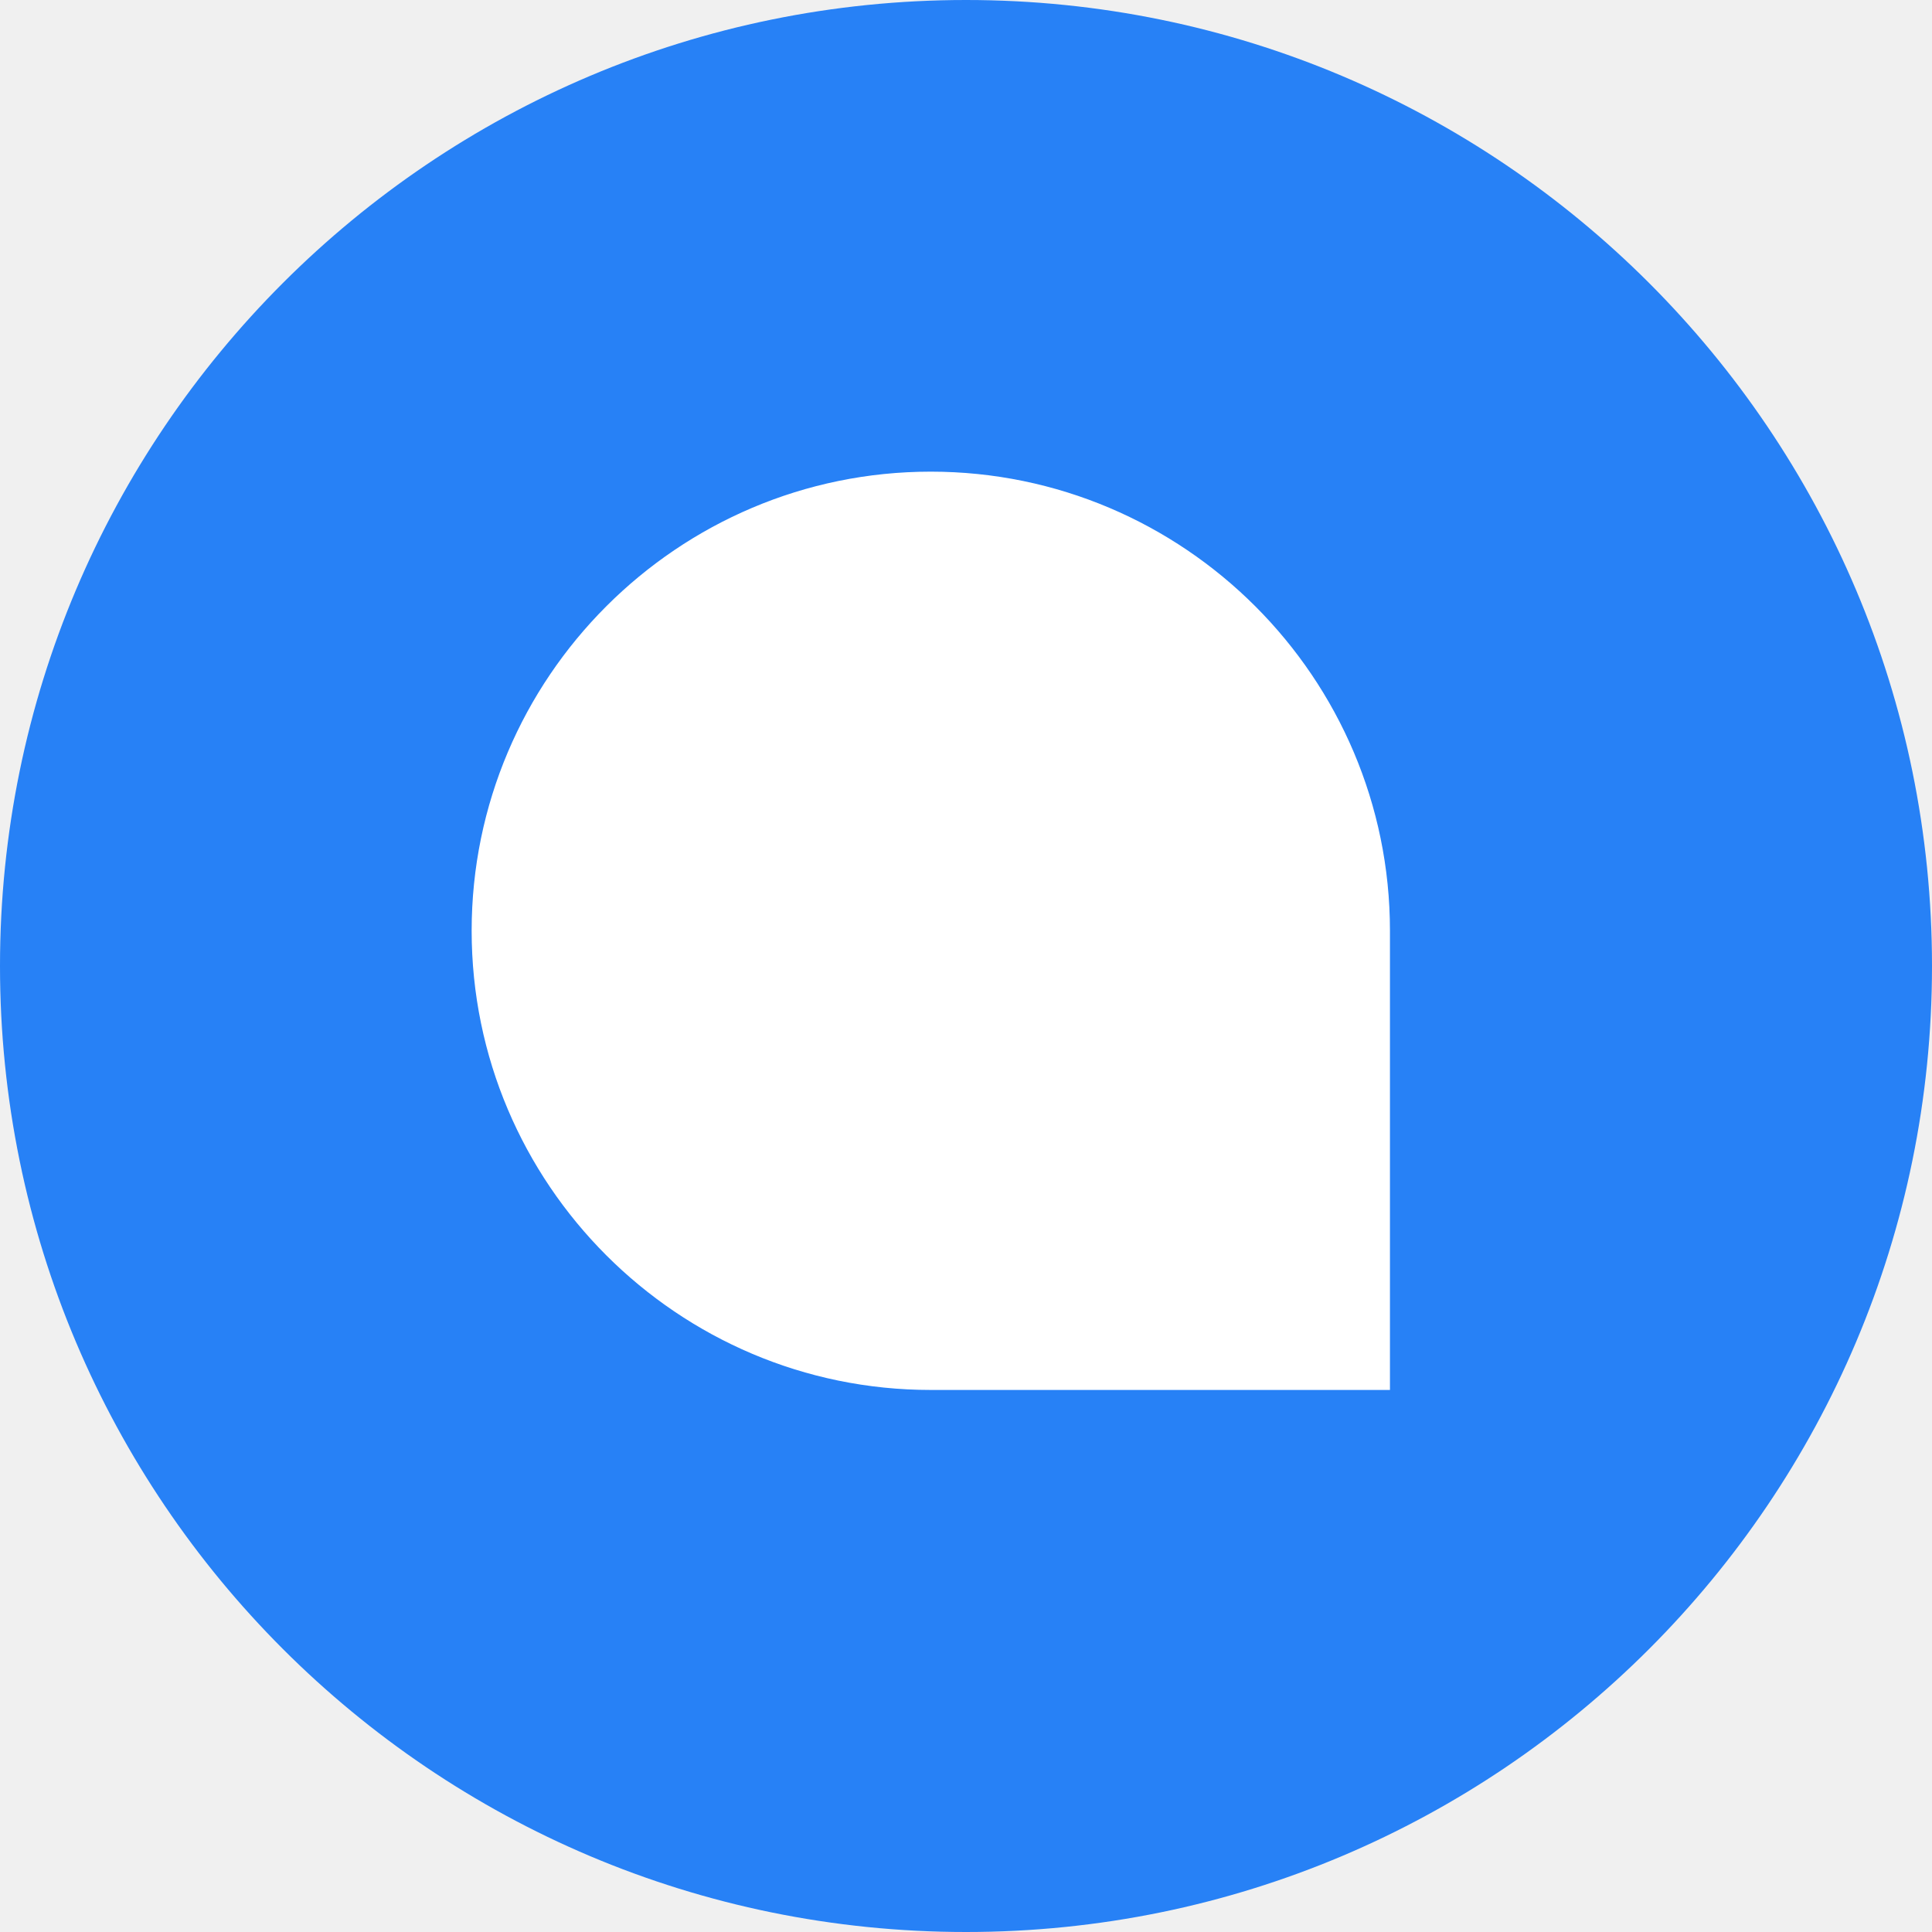
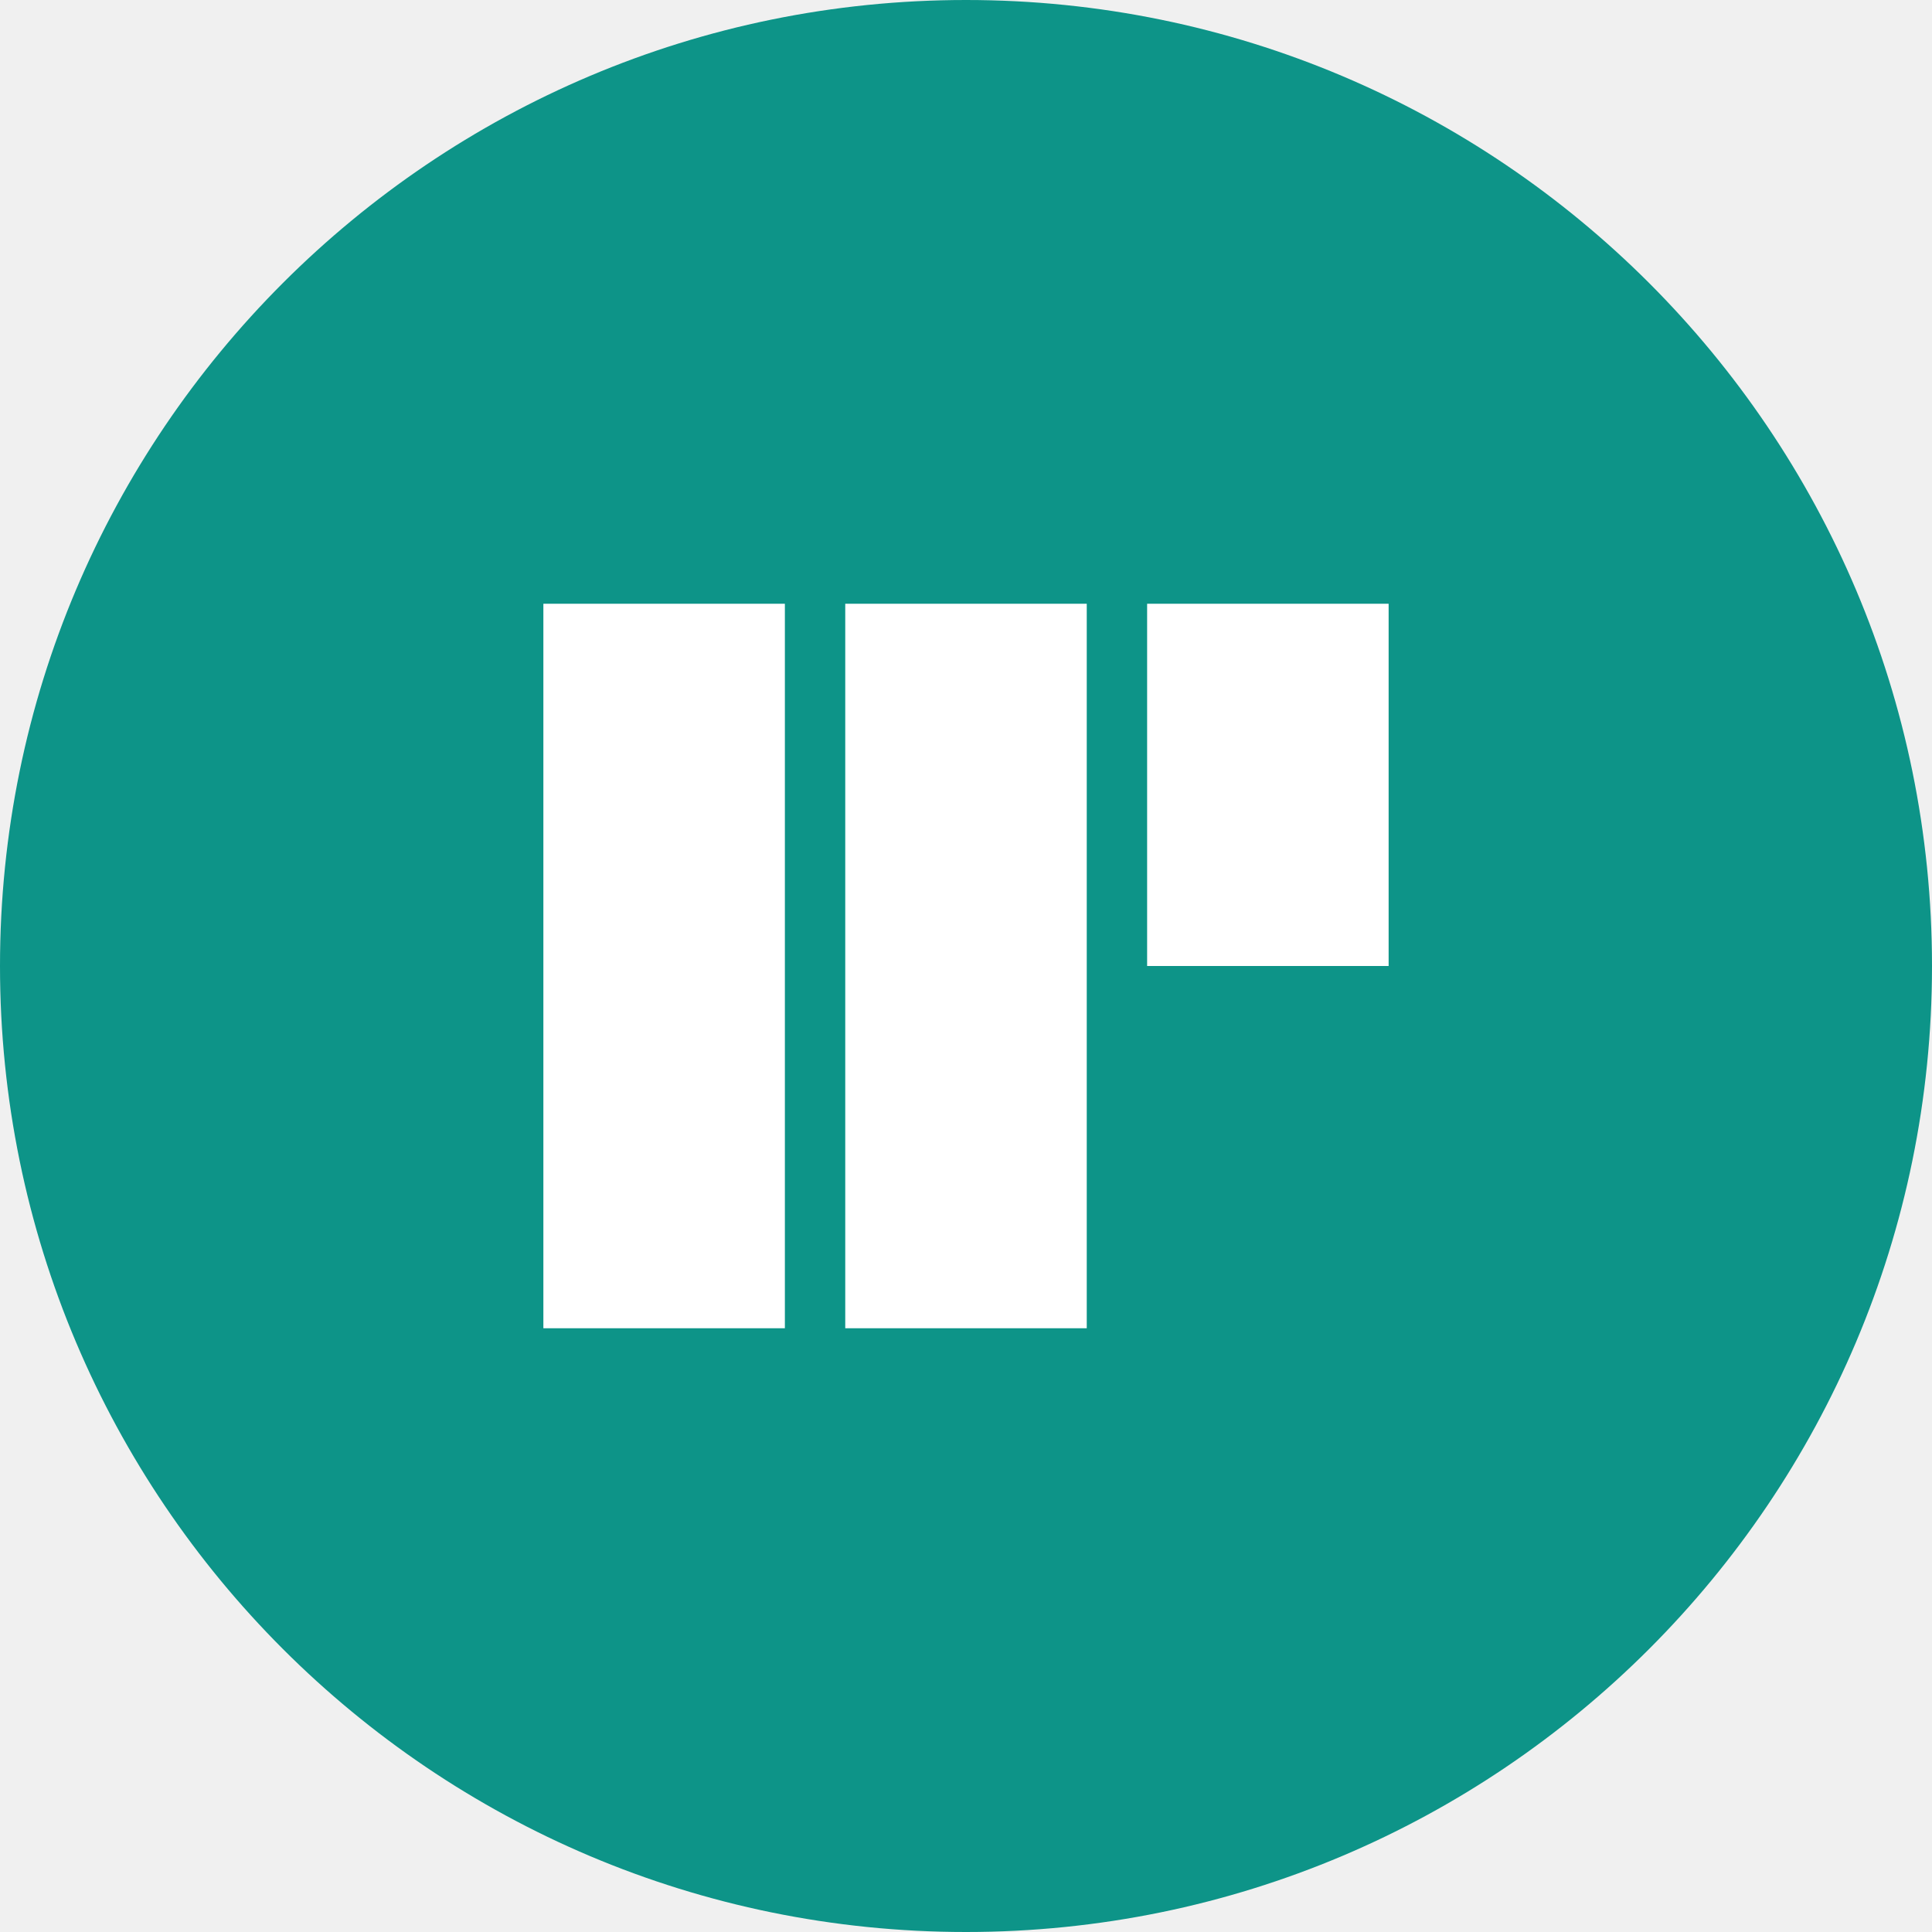
<svg xmlns="http://www.w3.org/2000/svg" width="16" height="16" viewBox="0 0 16 16" fill="none">
-   <g clip-path="url(#woot-logo-clip-2342424e23u32098)">
-     <path d="M8 16C12.418 16 16 12.418 16 8C16 3.582 12.418 0 8 0C3.582 0 0 3.582 0 8C0 12.418 3.582 16 8 16Z" fill="#2781F6" />
-     <path d="M11.417 11.417H7.708C5.664 11.417 4 9.753 4 7.708C4 5.664 5.664 4 7.708 4C9.753 4 11.417 5.664 11.417 7.708V11.417Z" fill="white" stroke="white" stroke-width="0.188" />
+   <g clip-path="url(#fillnode-logo-clip)">
+     <path d="M8 16C12.418 16 16 12.418 16 8C16 3.582 12.418 0 8 0C3.582 0 0 3.582 0 8C0 12.418 3.582 16 8 16Z" fill="#0D9488" />
+     <path d="M4.5 5H6.5V11H4.5V5Z" fill="white" />
+     <path d="M7 5H9V11H7V5Z" fill="white" />
+     <path d="M9.5 5H11.5V8H9.5V5Z" fill="white" />
  </g>
  <defs>
-     <clipPath id="woot-logo-clip-2342424e23u32098">
+     <clipPath id="fillnode-logo-clip">
      <rect width="16" height="16" fill="white" />
    </clipPath>
  </defs>
</svg>
